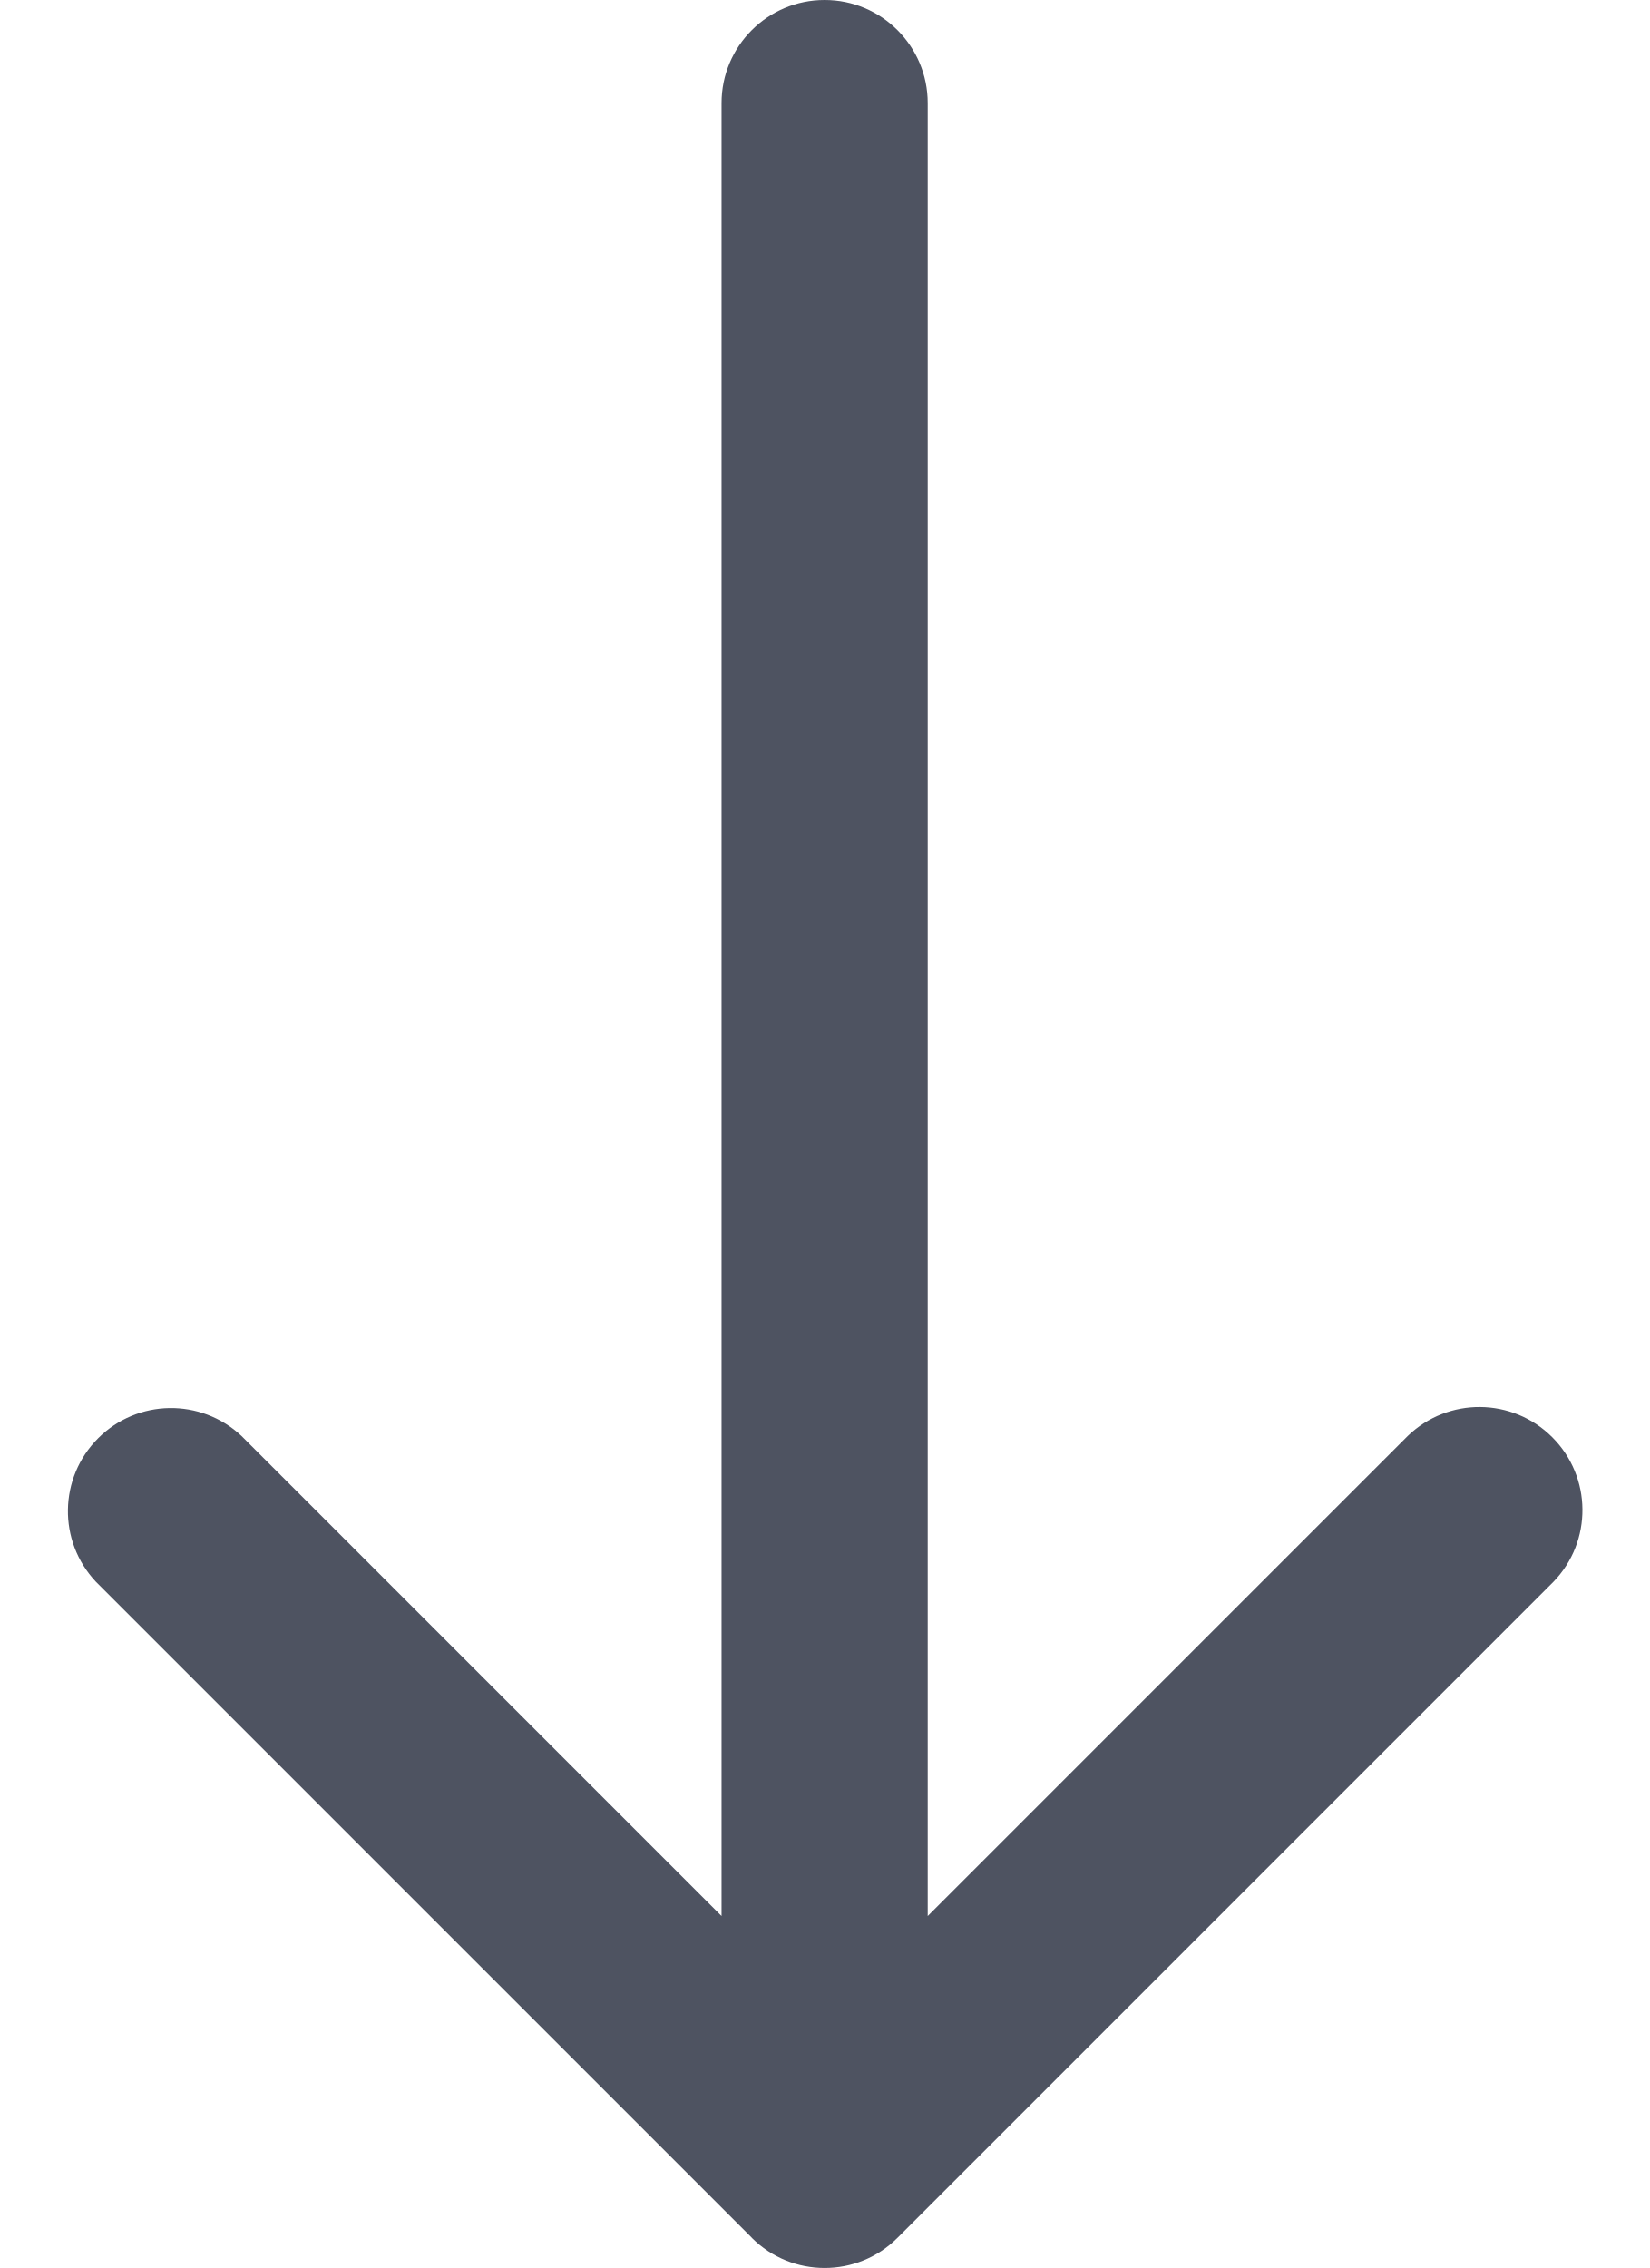
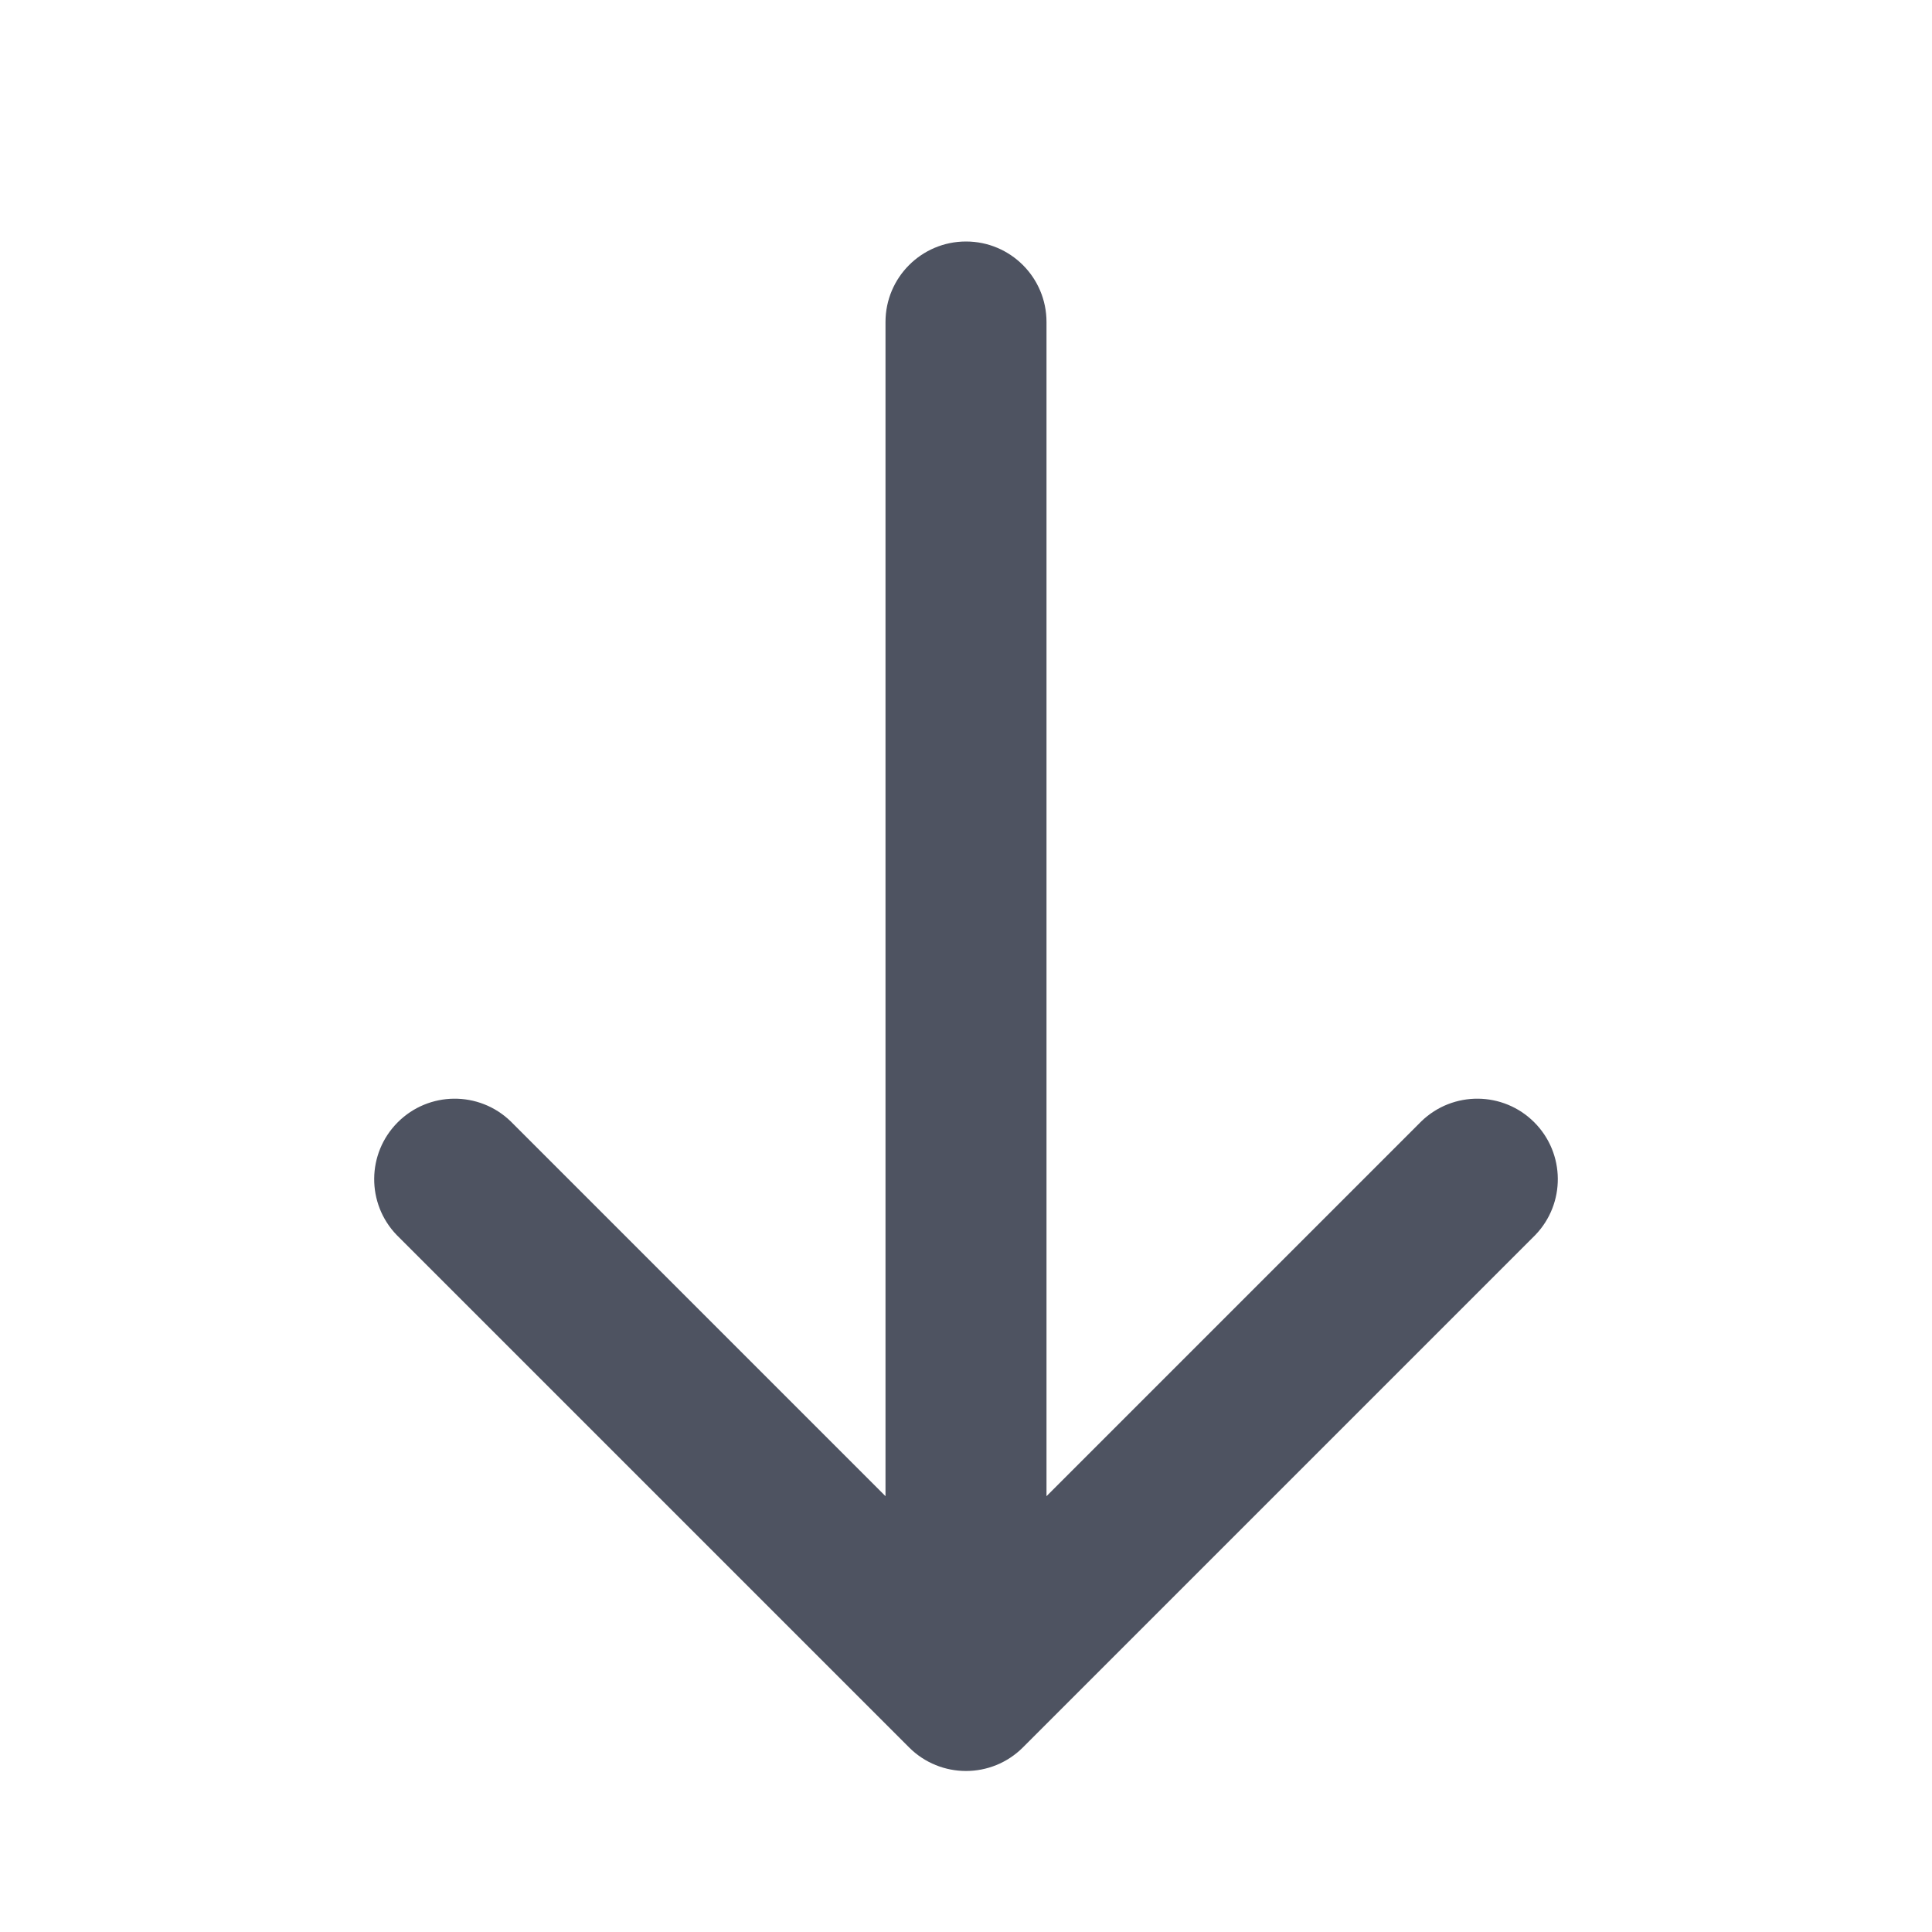
- <svg xmlns="http://www.w3.org/2000/svg" width="16" height="22" fill="none">
-   <path d="M9 1a1 1 0 0 0-2 0h2ZM7.293 21.707a1 1 0 0 0 1.414 0l6.364-6.364a1 1 0 0 0-1.414-1.414L8 19.586l-5.657-5.657A1 1 0 0 0 .93 15.343l6.364 6.364ZM7 1v20h2V1H7Z" fill="#4E5361" />
+ <svg xmlns="http://www.w3.org/2000/svg" width="24" height="24" fill="none">
+   <path d="M13 4a1 1 0 1 0-2 0h2Zm-1.707 17.707a1 1 0 0 0 1.414 0l6.364-6.364a1 1 0 0 0-1.414-1.414L12 19.586l-5.657-5.657a1 1 0 0 0-1.414 1.414l6.364 6.364ZM11 4v17h2V4h-2Z" fill="#4E5361" />
</svg>
